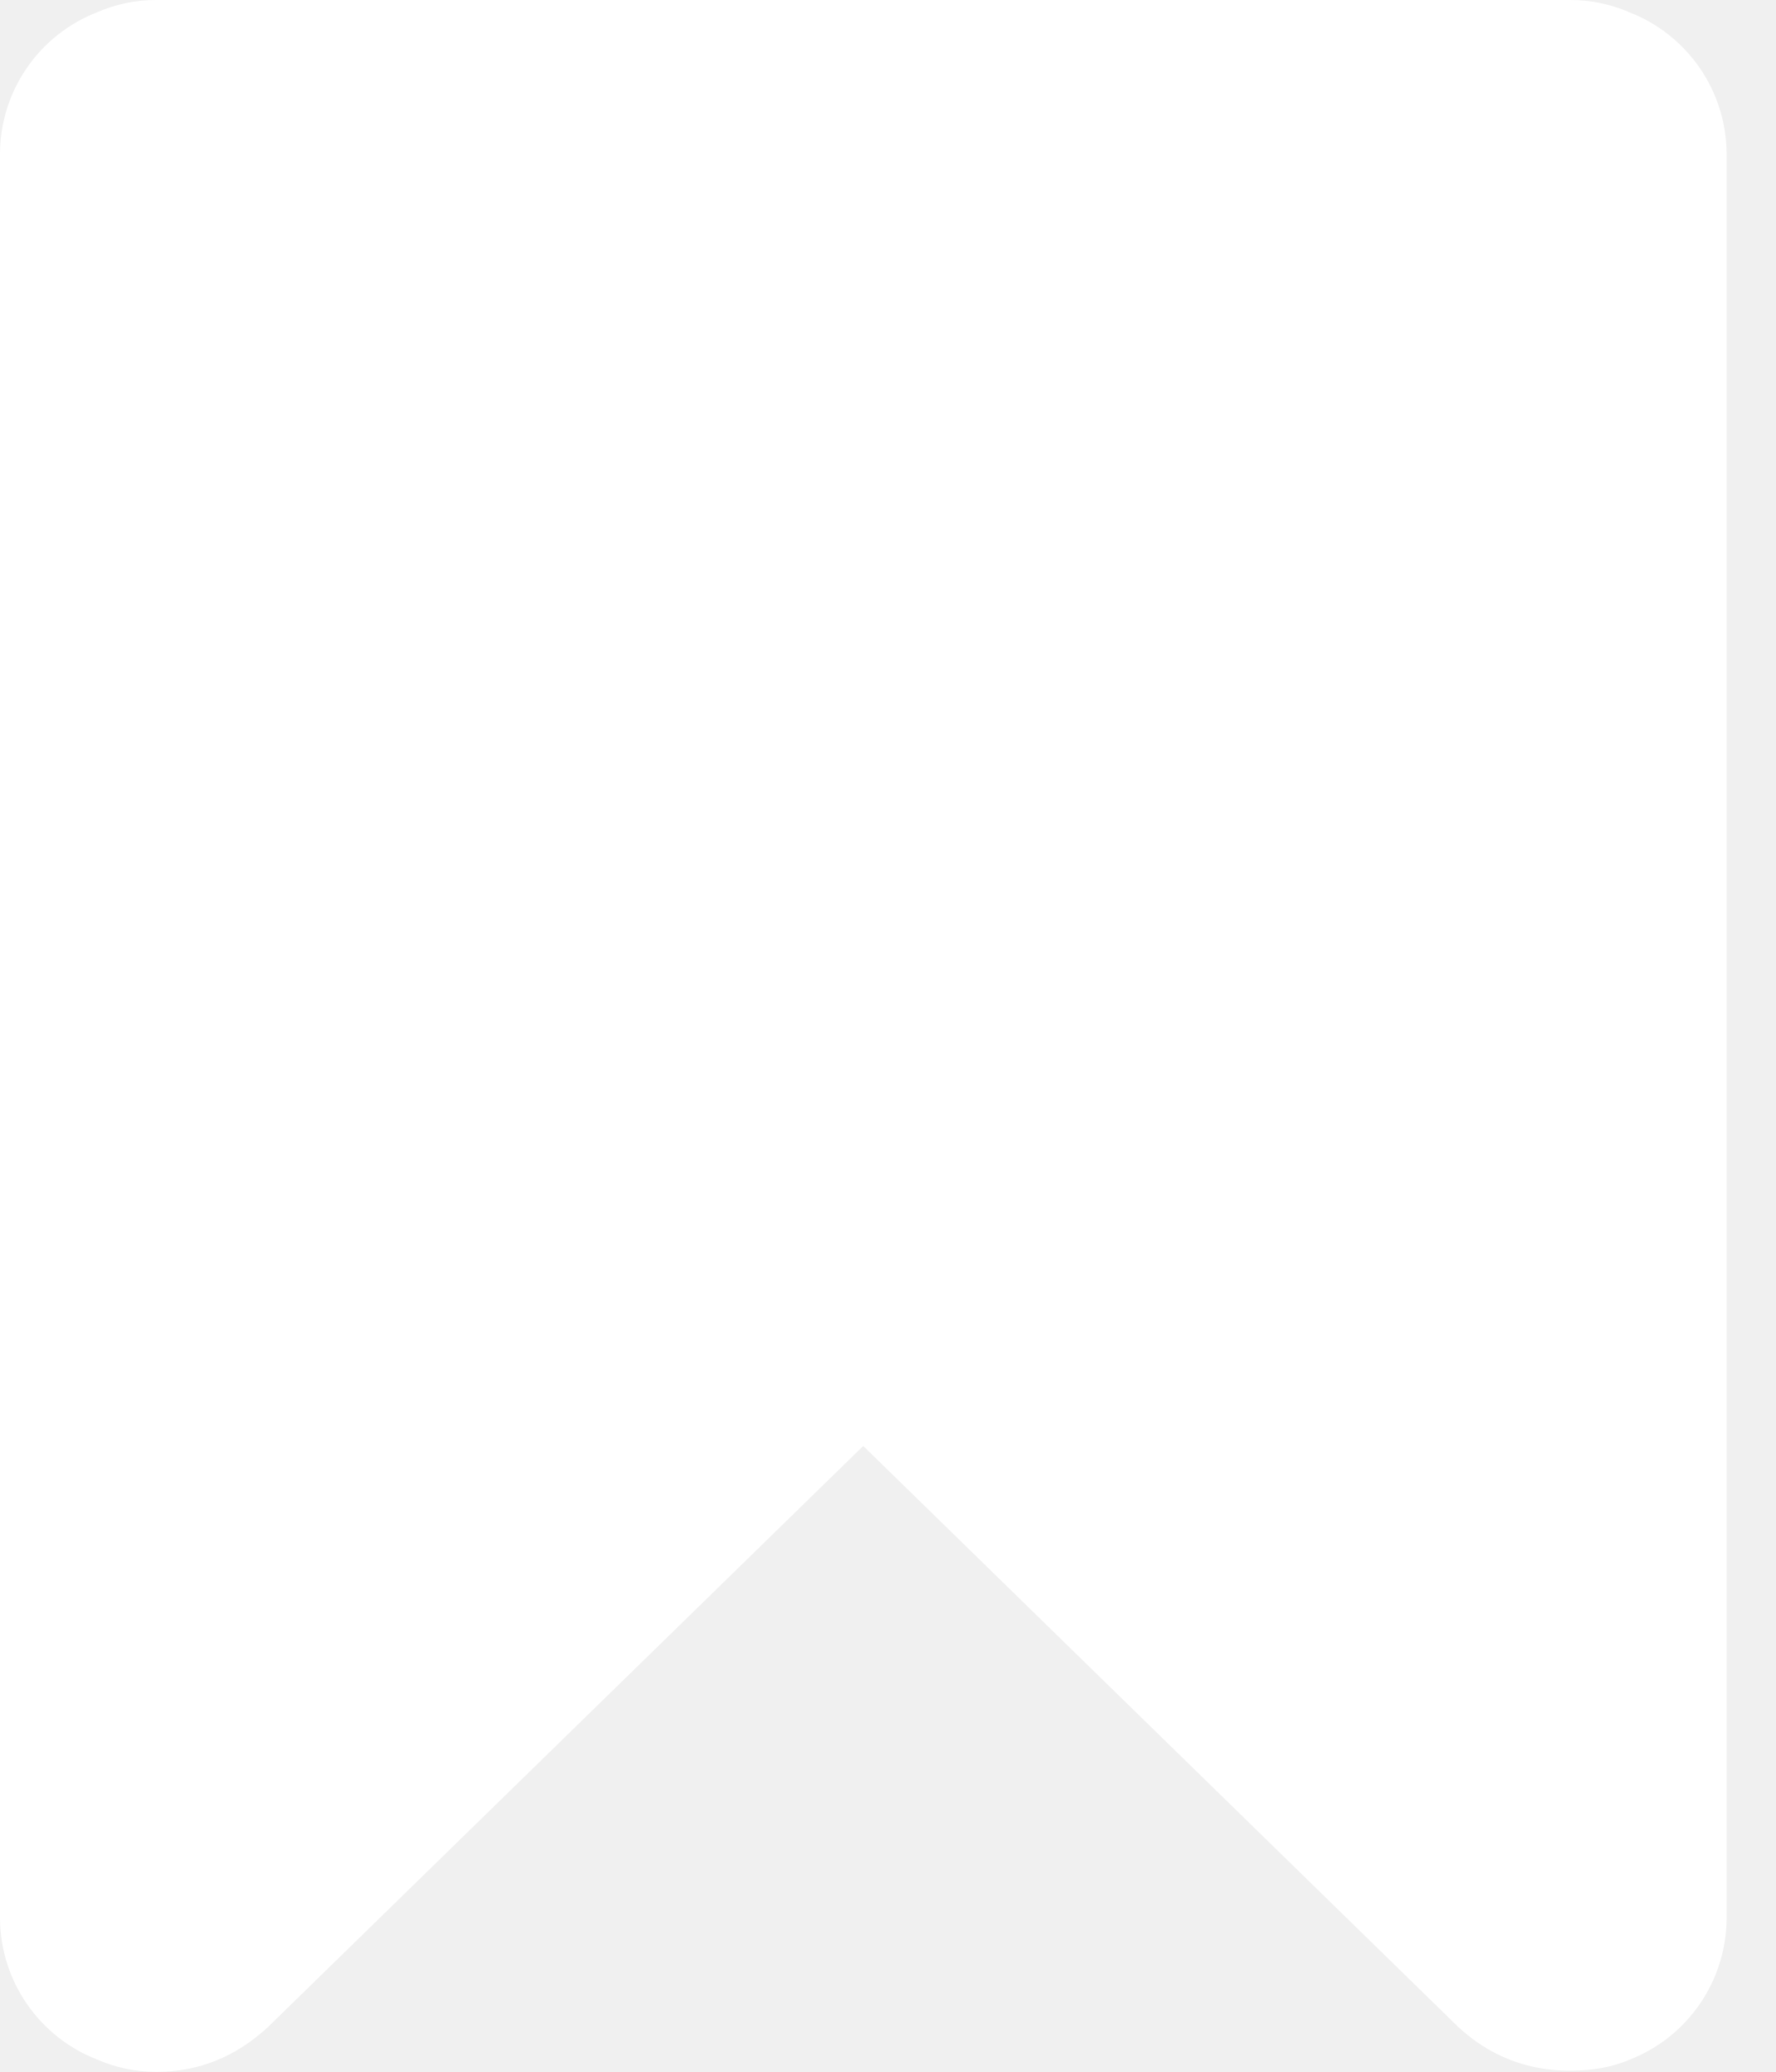
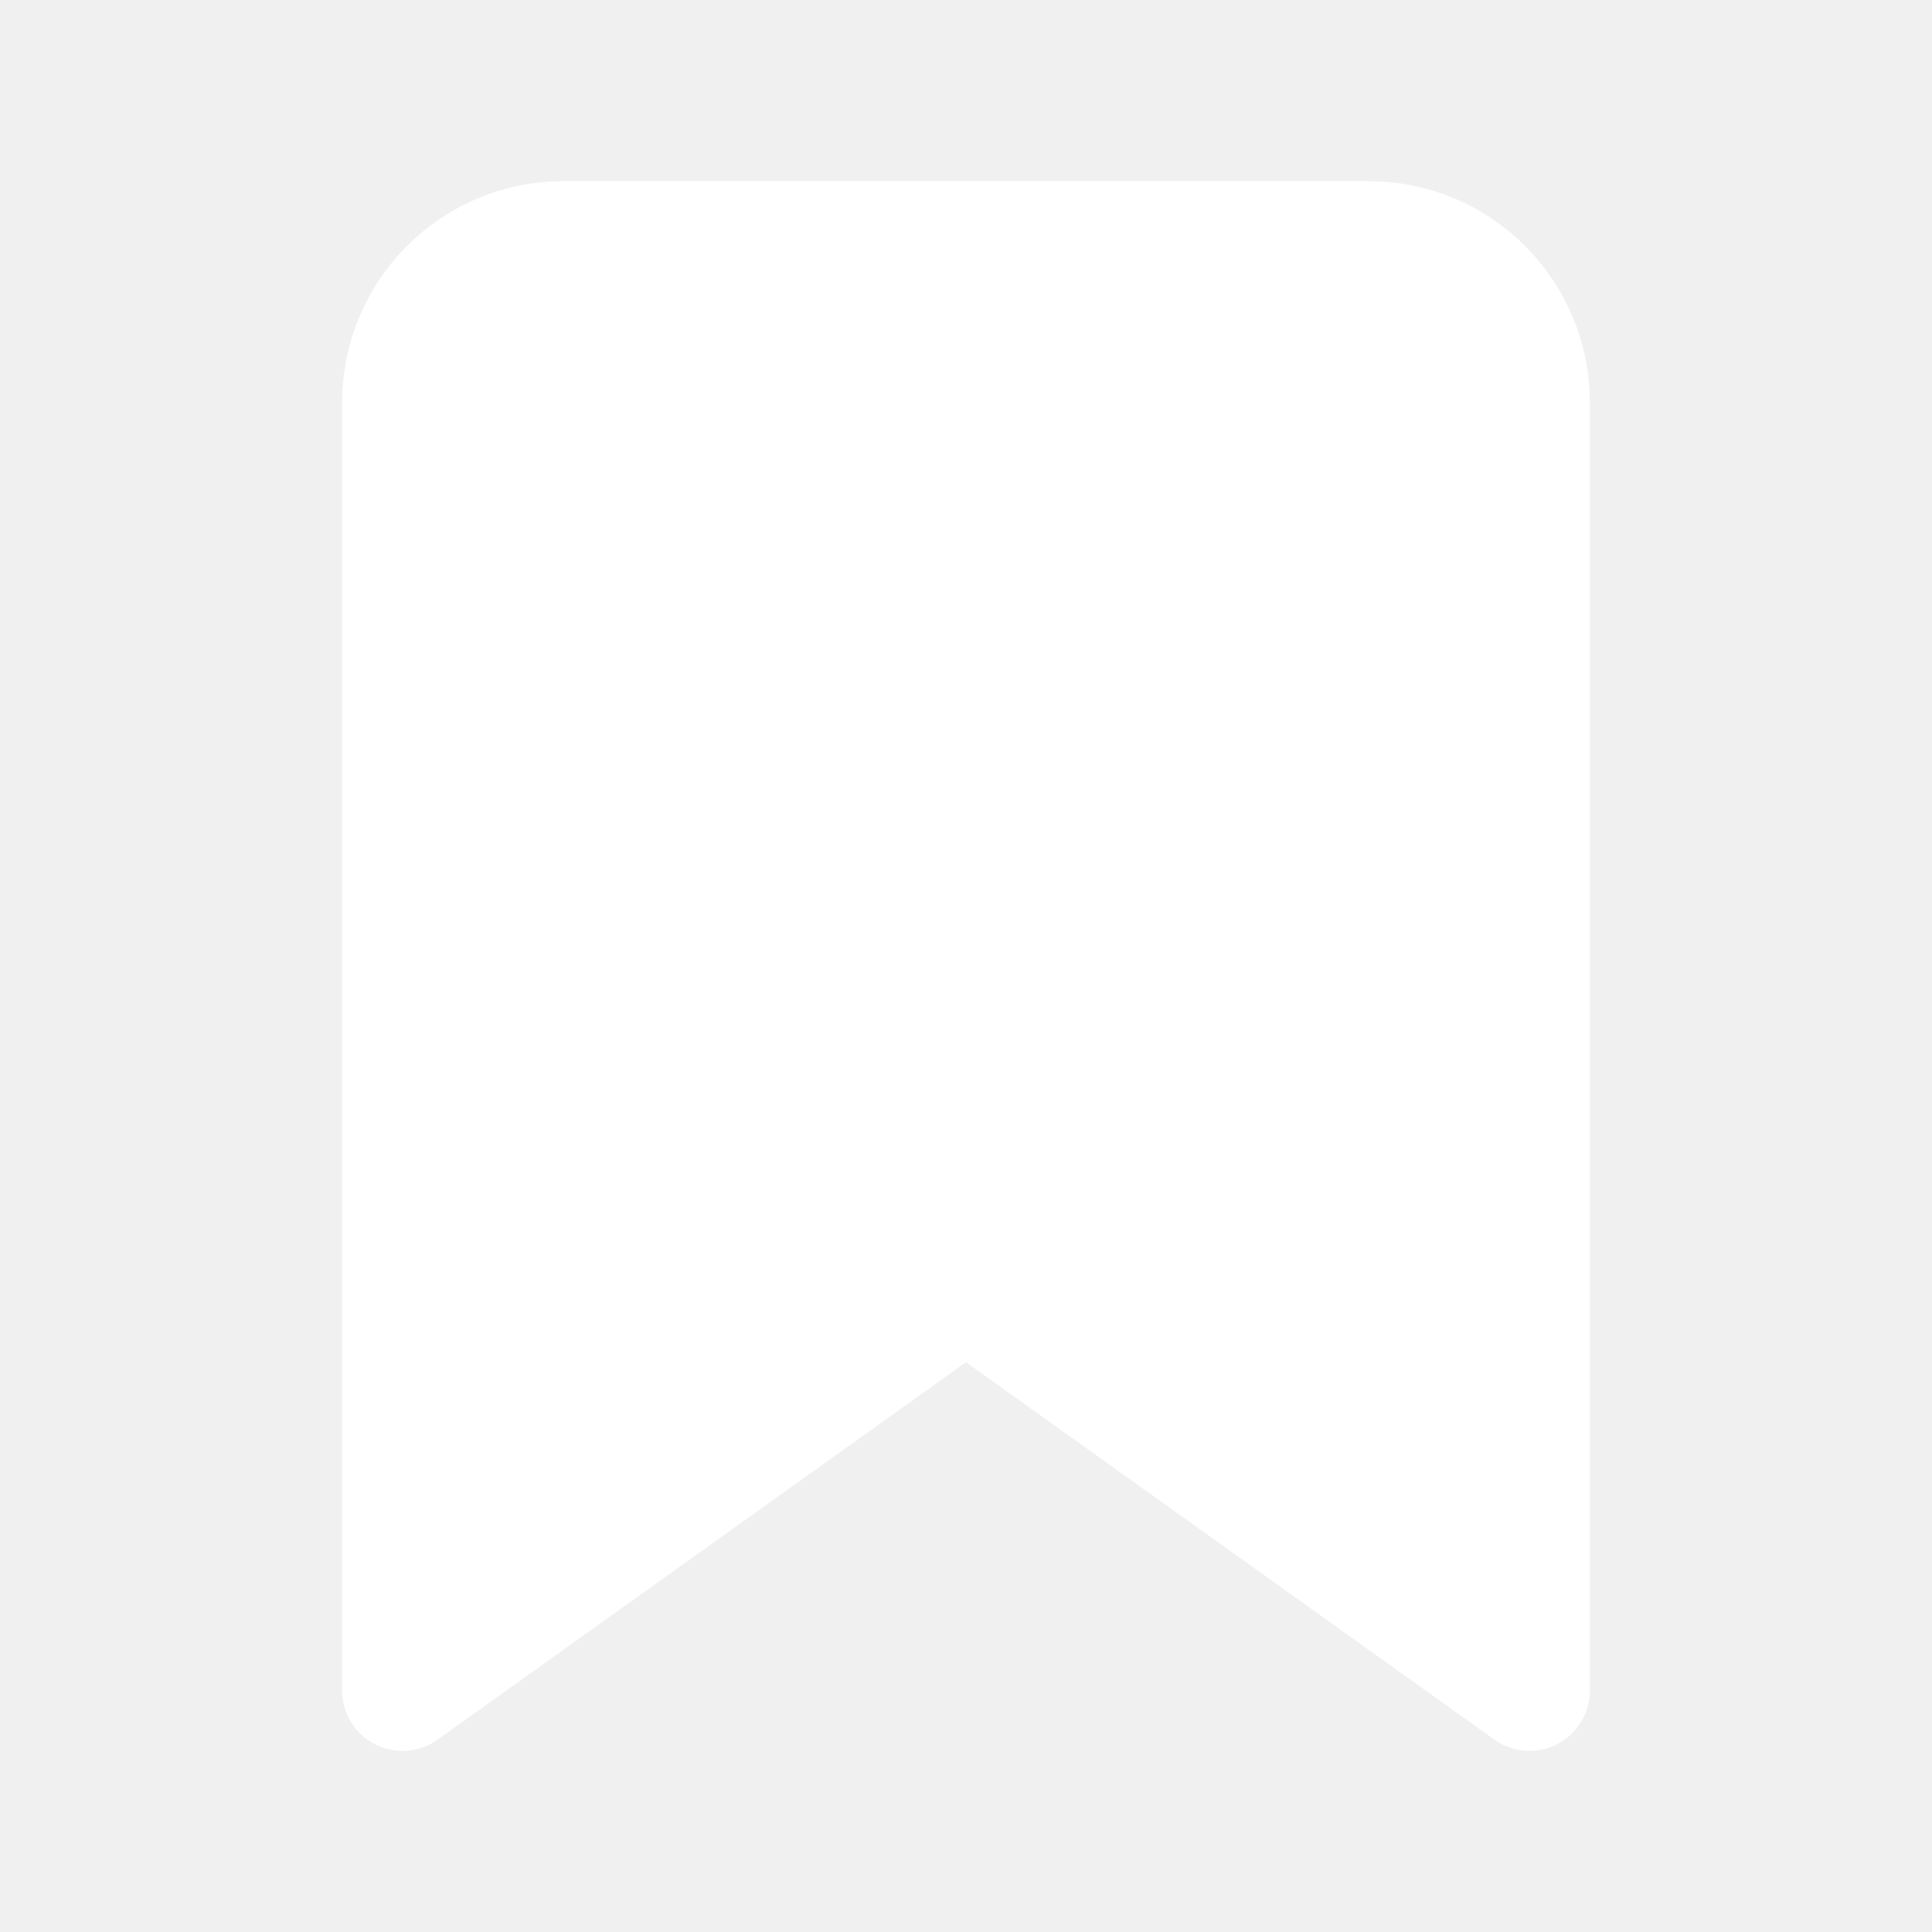
- <svg xmlns="http://www.w3.org/2000/svg" width="12" height="14">
-   <path d="M10.61 0c.14 0 .273.028.4.083a1.03 1.03 0 0 1 .657.953v11.928a1.03 1.03 0 0 1-.656.953c-.116.05-.25.074-.402.074-.291 0-.543-.099-.756-.296L5.833 9.77l-4.02 3.924c-.218.203-.47.305-.756.305a.995.995 0 0 1-.4-.083A1.03 1.03 0 0 1 0 12.964V1.036A1.03 1.03 0 0 1 .656.083.995.995 0 0 1 1.057 0h9.552Z" fill="#FFF" />
+ <svg xmlns="http://www.w3.org/2000/svg" class="feather feather-bookmark" fill="none" height="24" stroke="currentColor" stroke-linecap="round" stroke-linejoin="round" stroke-width="2" viewBox="0 0 24 24" width="24">
+   <path d="M19 21l-7-5-7 5V5a2 2 0 0 1 2-2h10a2 2 0 0 1 2 2z" stroke="#FFF" stroke-width="1.5" fill="#fff" />
</svg>
